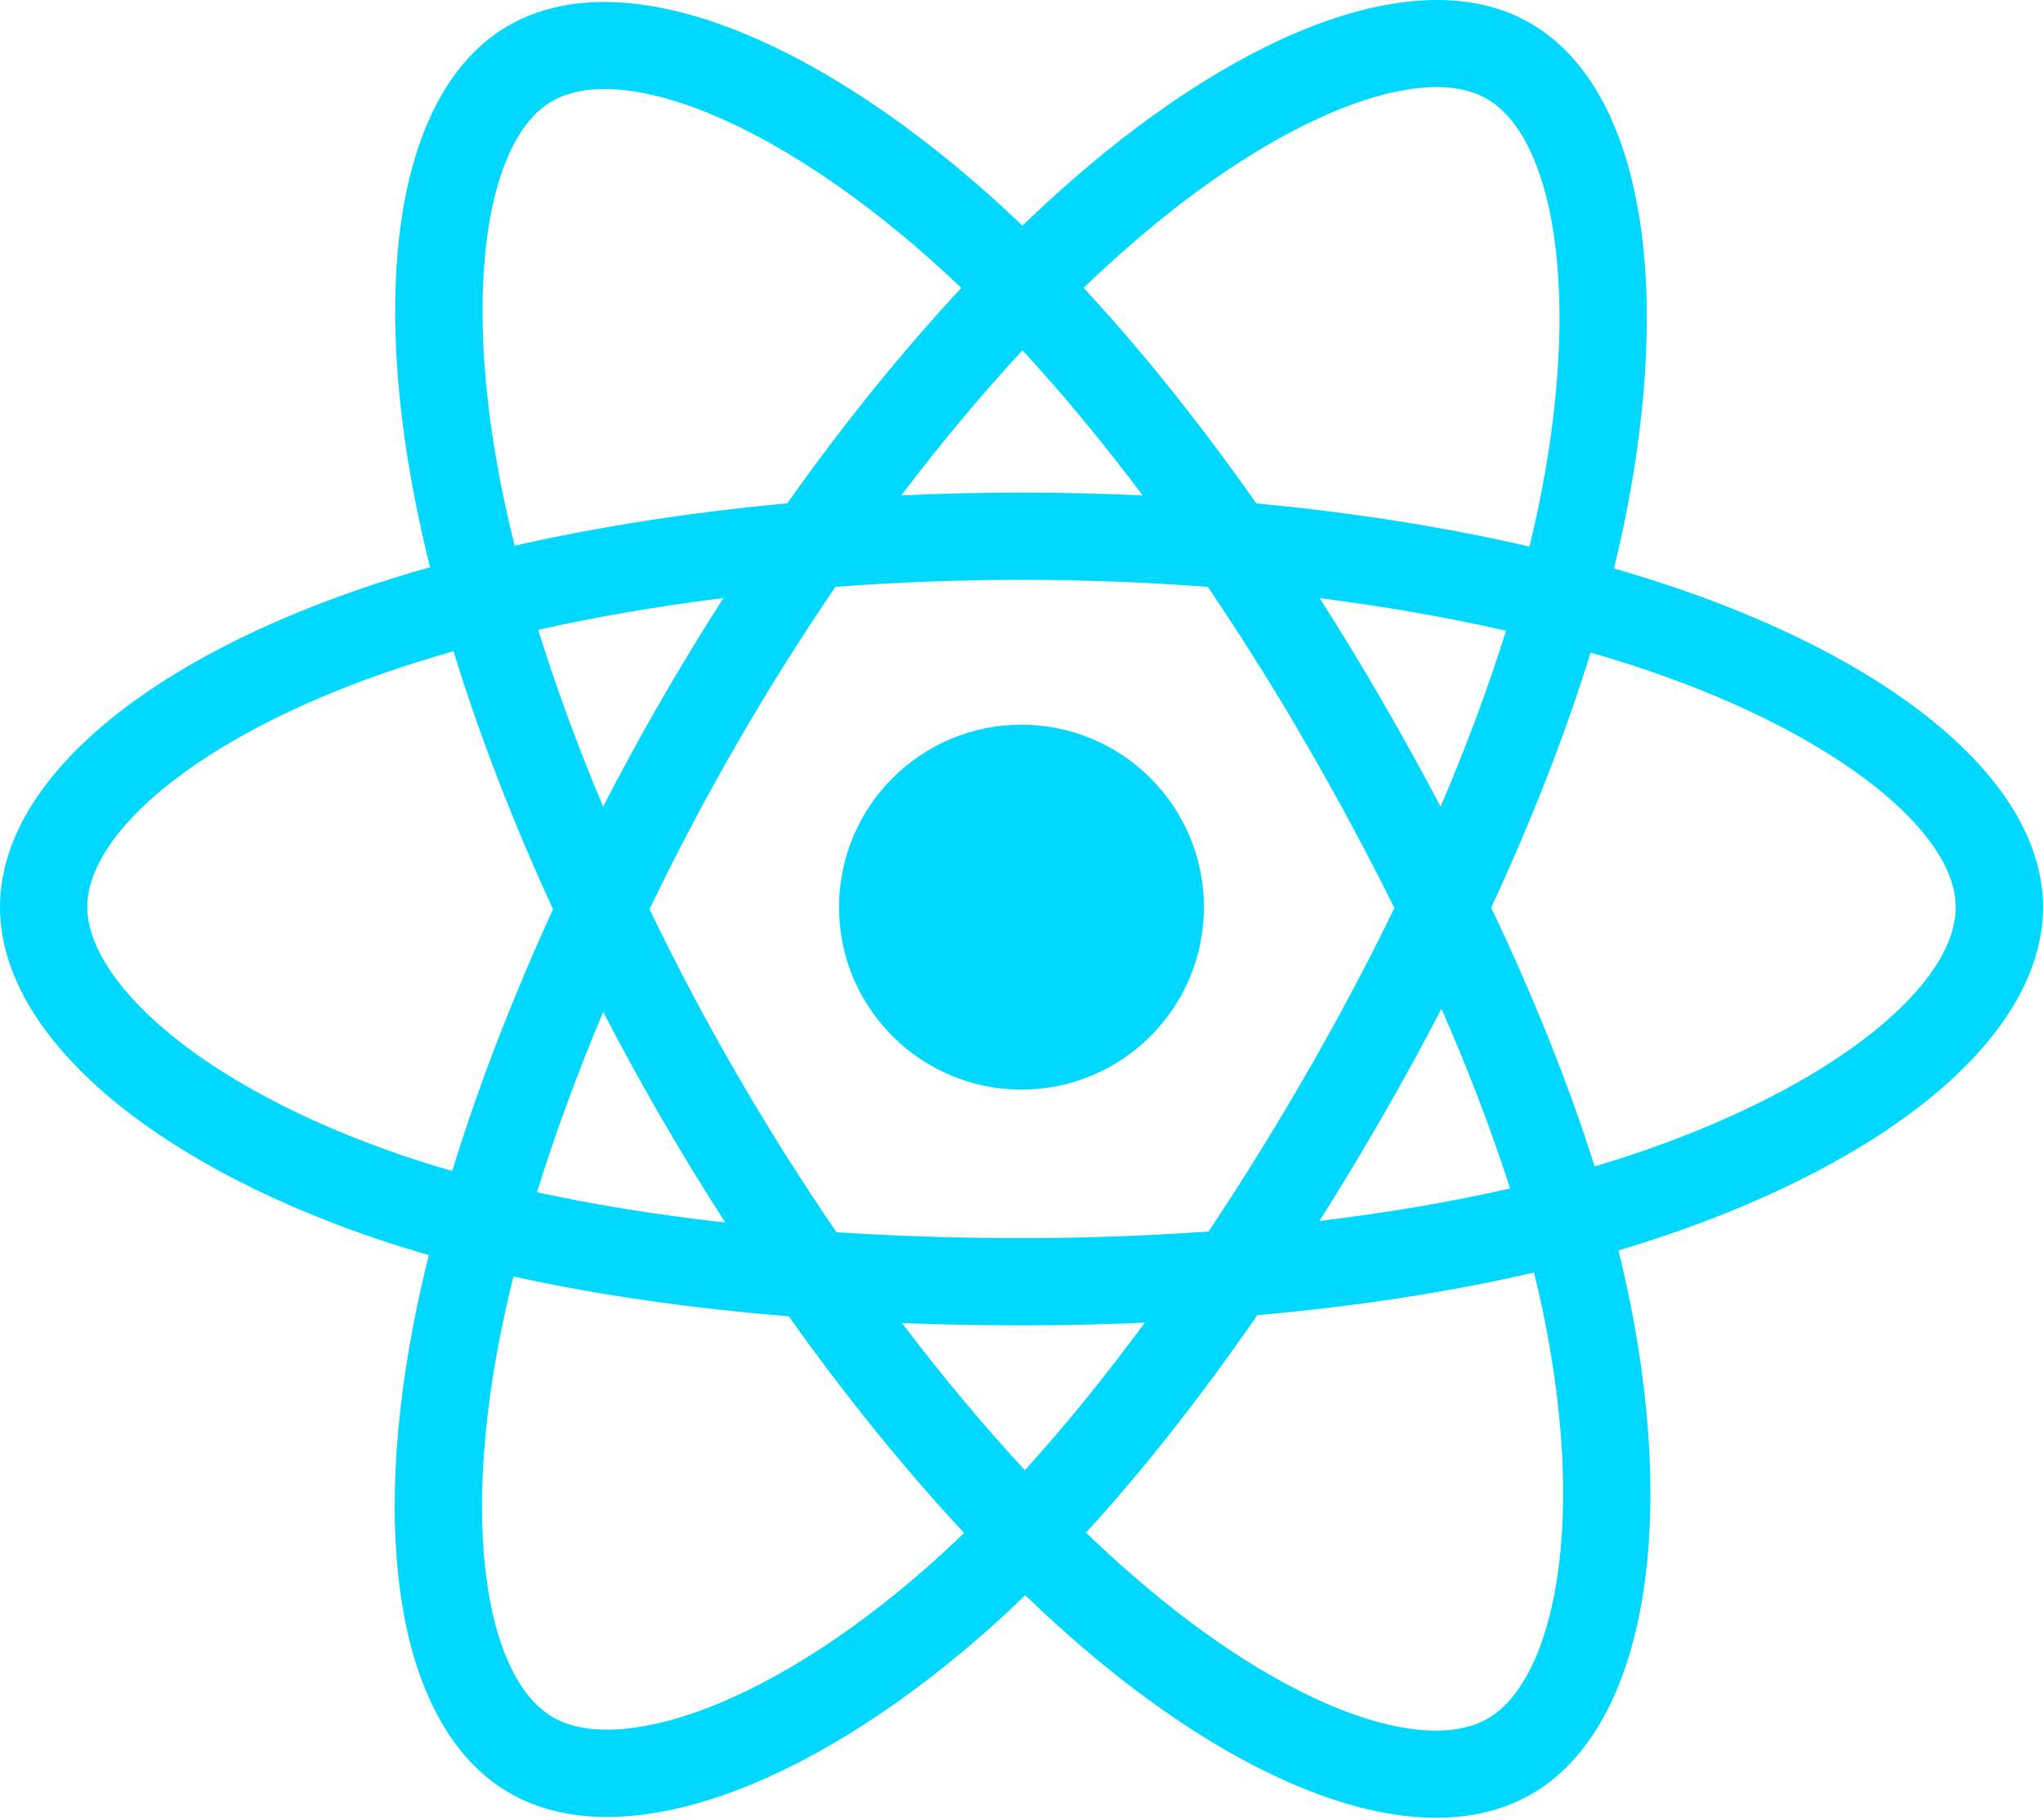
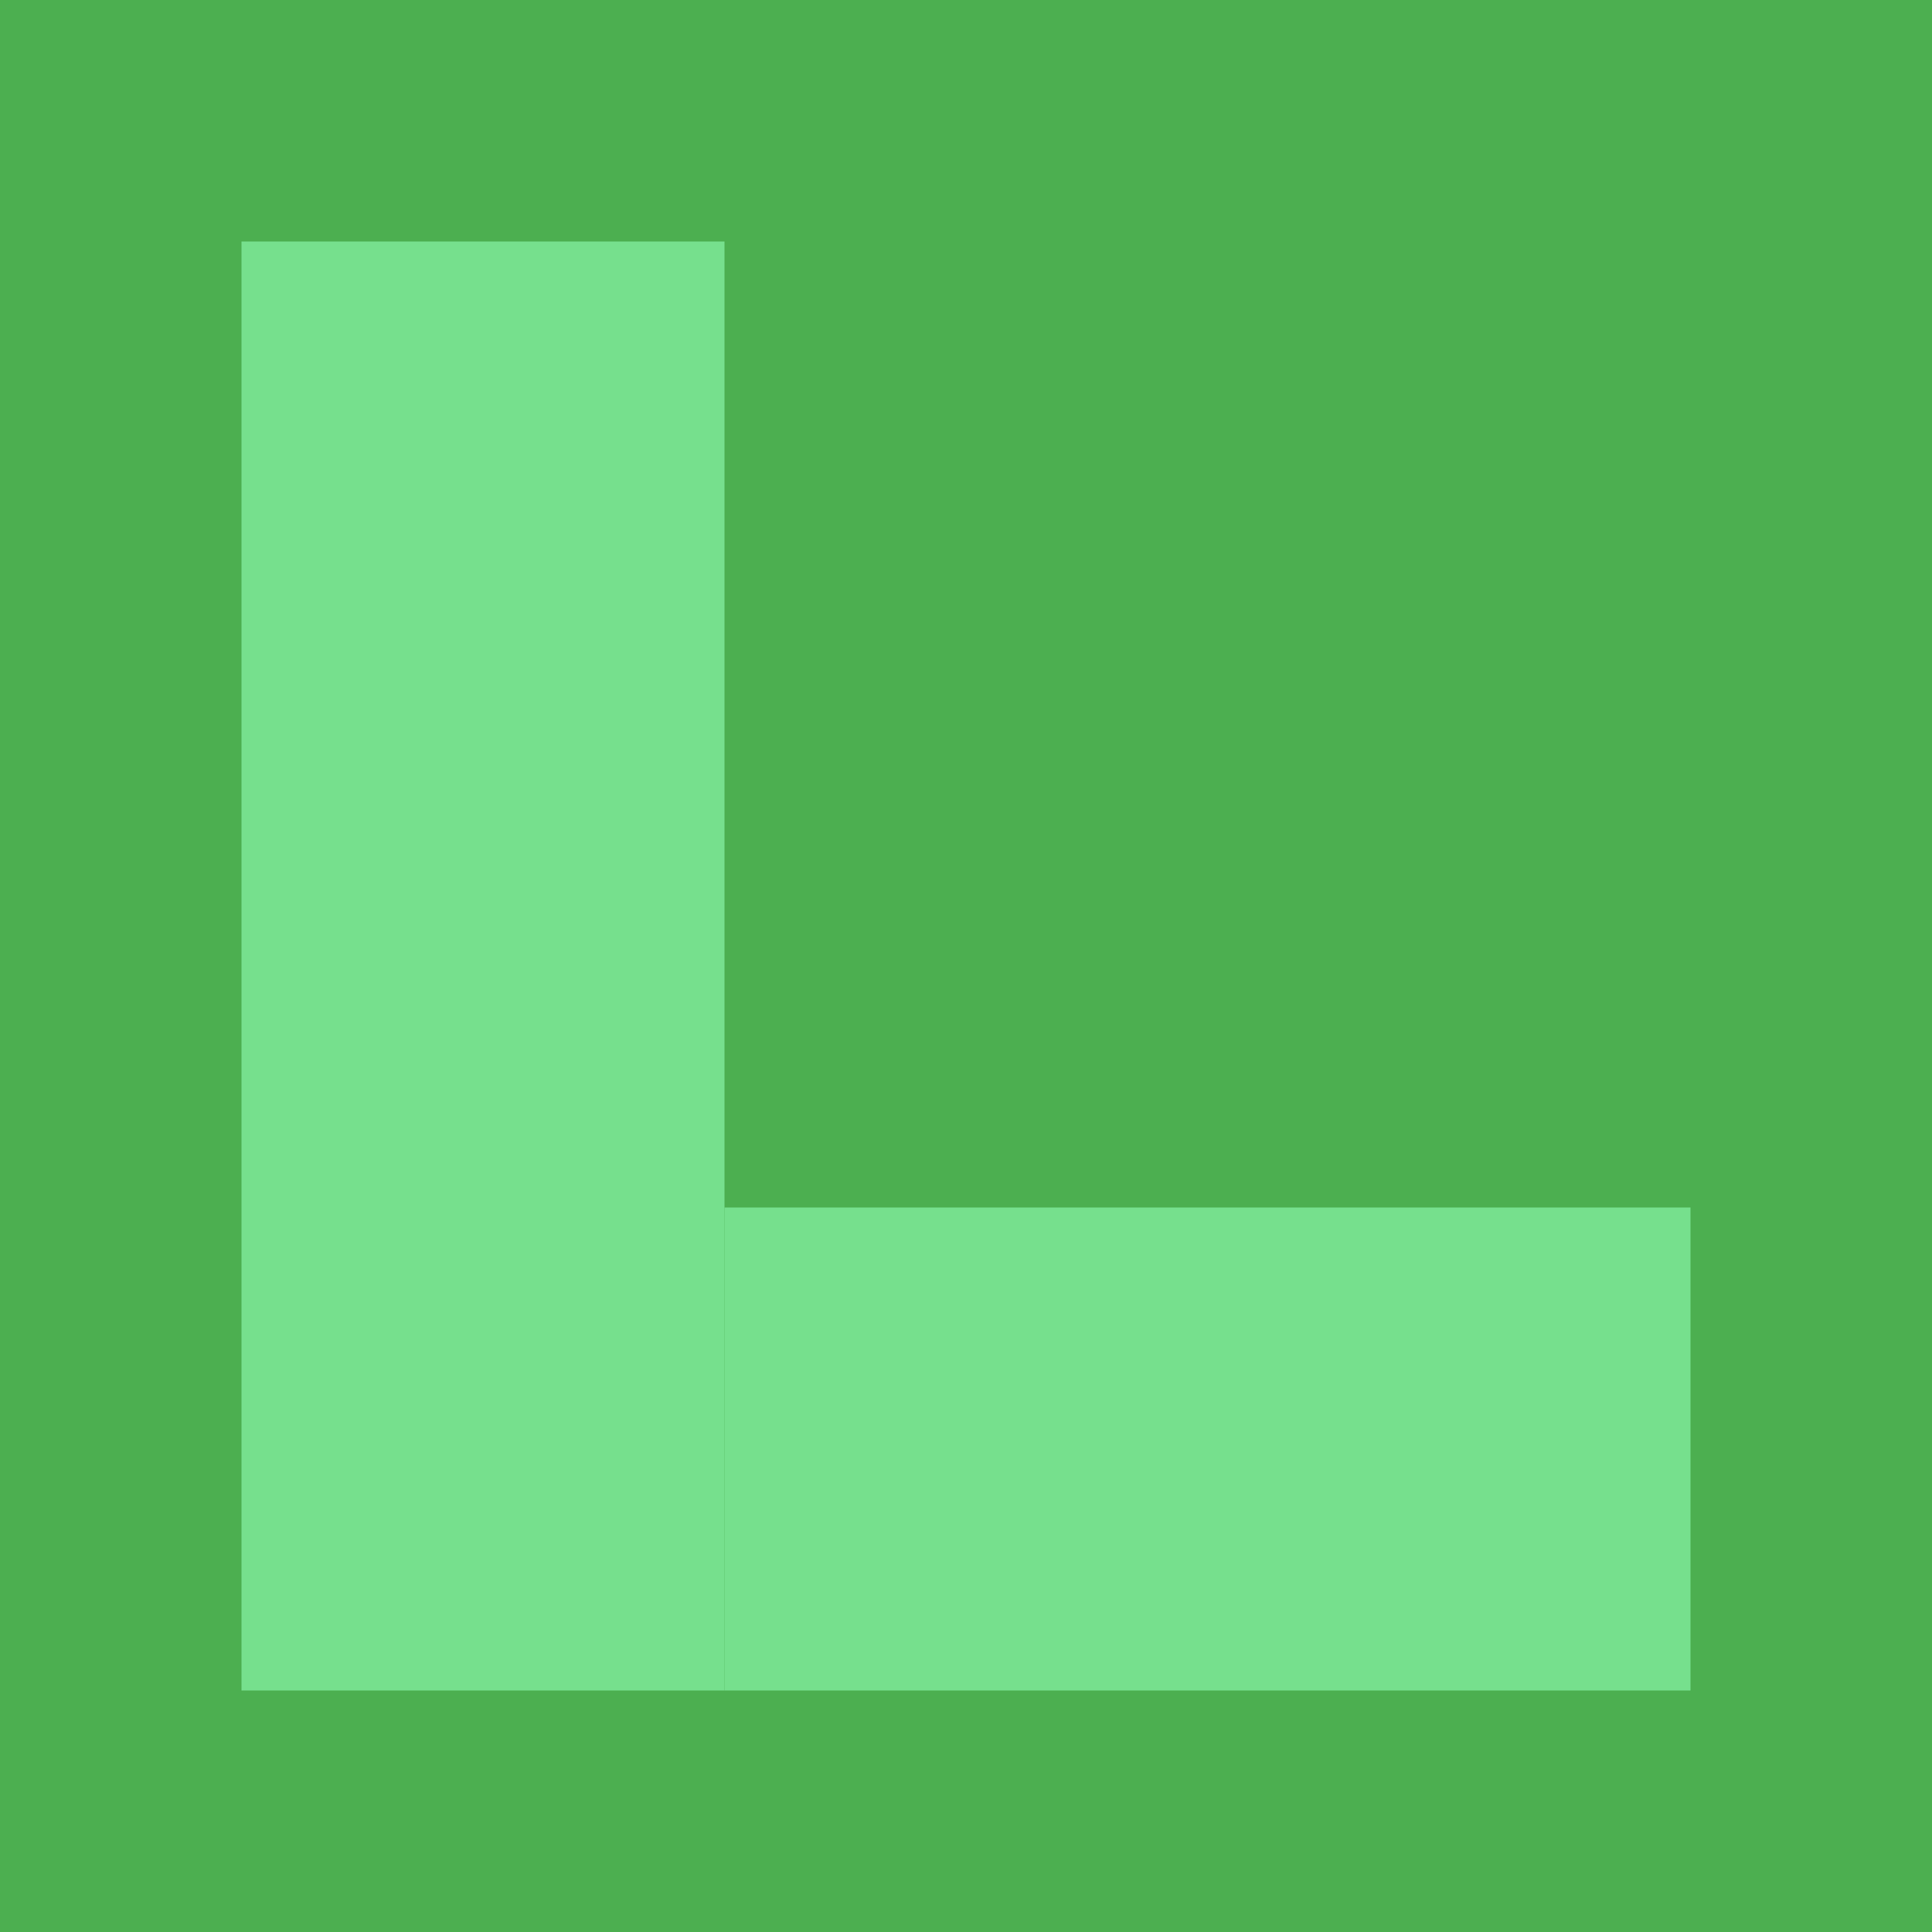
- <svg xmlns="http://www.w3.org/2000/svg" aria-hidden="true" role="img" class="iconify iconify--logos" width="35.93" height="32" preserveAspectRatio="xMidYMid meet" viewBox="0 0 256 228">
-   <path fill="#00D8FF" d="M210.483 73.824a171.49 171.49 0 0 0-8.24-2.597c.465-1.9.893-3.777 1.273-5.621c6.238-30.281 2.16-54.676-11.769-62.708c-13.355-7.7-35.196.329-57.254 19.526a171.23 171.23 0 0 0-6.375 5.848a155.866 155.866 0 0 0-4.241-3.917C100.759 3.829 77.587-4.822 63.673 3.233C50.33 10.957 46.379 33.89 51.995 62.588a170.974 170.974 0 0 0 1.892 8.48c-3.28.932-6.445 1.924-9.474 2.98C17.309 83.498 0 98.307 0 113.668c0 15.865 18.582 31.778 46.812 41.427a145.52 145.52 0 0 0 6.921 2.165a167.467 167.467 0 0 0-2.01 9.138c-5.354 28.2-1.173 50.591 12.134 58.266c13.744 7.926 36.812-.22 59.273-19.855a145.567 145.567 0 0 0 5.342-4.923a168.064 168.064 0 0 0 6.92 6.314c21.758 18.722 43.246 26.282 56.54 18.586c13.731-7.949 18.194-32.003 12.4-61.268a145.016 145.016 0 0 0-1.535-6.842c1.62-.48 3.21-.974 4.76-1.488c29.348-9.723 48.443-25.443 48.443-41.52c0-15.417-17.868-30.326-45.517-39.844Zm-6.365 70.984c-1.4.463-2.836.91-4.3 1.345c-3.24-10.257-7.612-21.163-12.963-32.432c5.106-11 9.31-21.767 12.459-31.957c2.619.758 5.16 1.557 7.61 2.4c23.69 8.156 38.14 20.213 38.14 29.504c0 9.896-15.606 22.743-40.946 31.14Zm-10.514 20.834c2.562 12.94 2.927 24.64 1.23 33.787c-1.524 8.219-4.59 13.698-8.382 15.893c-8.067 4.67-25.32-1.4-43.927-17.412a156.726 156.726 0 0 1-6.437-5.87c7.214-7.889 14.423-17.06 21.459-27.246c12.376-1.098 24.068-2.894 34.671-5.345a134.17 134.17 0 0 1 1.386 6.193ZM87.276 214.515c-7.882 2.783-14.16 2.863-17.955.675c-8.075-4.657-11.432-22.636-6.853-46.752a156.923 156.923 0 0 1 1.869-8.499c10.486 2.32 22.093 3.988 34.498 4.994c7.084 9.967 14.501 19.128 21.976 27.15a134.668 134.668 0 0 1-4.877 4.492c-9.933 8.682-19.886 14.842-28.658 17.94ZM50.35 144.747c-12.483-4.267-22.792-9.812-29.858-15.863c-6.35-5.437-9.555-10.836-9.555-15.216c0-9.322 13.897-21.212 37.076-29.293c2.813-.98 5.757-1.905 8.812-2.773c3.204 10.42 7.406 21.315 12.477 32.332c-5.137 11.18-9.399 22.249-12.634 32.792a134.718 134.718 0 0 1-6.318-1.979Zm12.378-84.26c-4.811-24.587-1.616-43.134 6.425-47.789c8.564-4.958 27.502 2.111 47.463 19.835a144.318 144.318 0 0 1 3.841 3.545c-7.438 7.987-14.787 17.08-21.808 26.988c-12.04 1.116-23.565 2.908-34.161 5.309a160.342 160.342 0 0 1-1.76-7.887Zm110.427 27.268a347.8 347.8 0 0 0-7.785-12.803c8.168 1.033 15.994 2.404 23.343 4.08c-2.206 7.072-4.956 14.465-8.193 22.045a381.151 381.151 0 0 0-7.365-13.322Zm-45.032-43.861c5.044 5.465 10.096 11.566 15.065 18.186a322.04 322.04 0 0 0-30.257-.006c4.974-6.559 10.069-12.652 15.192-18.18ZM82.802 87.83a323.167 323.167 0 0 0-7.227 13.238c-3.184-7.553-5.909-14.98-8.134-22.152c7.304-1.634 15.093-2.97 23.209-3.984a321.524 321.524 0 0 0-7.848 12.897Zm8.081 65.352c-8.385-.936-16.291-2.203-23.593-3.793c2.26-7.3 5.045-14.885 8.298-22.6a321.187 321.187 0 0 0 7.257 13.246c2.594 4.48 5.28 8.868 8.038 13.147Zm37.542 31.03c-5.184-5.592-10.354-11.779-15.403-18.433c4.902.192 9.899.29 14.978.29c5.218 0 10.376-.117 15.453-.343c-4.985 6.774-10.018 12.97-15.028 18.486Zm52.198-57.817c3.422 7.8 6.306 15.345 8.596 22.52c-7.422 1.694-15.436 3.058-23.88 4.071a382.417 382.417 0 0 0 7.859-13.026a347.403 347.403 0 0 0 7.425-13.565Zm-16.898 8.101a358.557 358.557 0 0 1-12.281 19.815a329.4 329.4 0 0 1-23.444.823c-7.967 0-15.716-.248-23.178-.732a310.202 310.202 0 0 1-12.513-19.846h.001a307.41 307.41 0 0 1-10.923-20.627a310.278 310.278 0 0 1 10.89-20.637l-.001.001a307.318 307.318 0 0 1 12.413-19.761c7.613-.576 15.42-.876 23.31-.876H128c7.926 0 15.743.303 23.354.883a329.357 329.357 0 0 1 12.335 19.695a358.489 358.489 0 0 1 11.036 20.54a329.472 329.472 0 0 1-11 20.722Zm22.56-122.124c8.572 4.944 11.906 24.881 6.52 51.026c-.344 1.668-.73 3.367-1.15 5.09c-10.622-2.452-22.155-4.275-34.23-5.408c-7.034-10.017-14.323-19.124-21.64-27.008a160.789 160.789 0 0 1 5.888-5.4c18.9-16.447 36.564-22.941 44.612-18.3ZM128 90.808c12.625 0 22.86 10.235 22.86 22.86s-10.235 22.86-22.86 22.86s-22.86-10.235-22.86-22.86s10.235-22.86 22.86-22.86Z" />
+ <svg xmlns="http://www.w3.org/2000/svg" width="256" height="256" viewBox="0 0 256 256">
+   <rect width="256" height="256" fill="#4CAF50" />
+   <rect x="32" y="32" width="64" height="192" fill="#76E08D" />
+   <rect x="96" y="160" width="128" height="64" fill="#76E08D" />
</svg>
